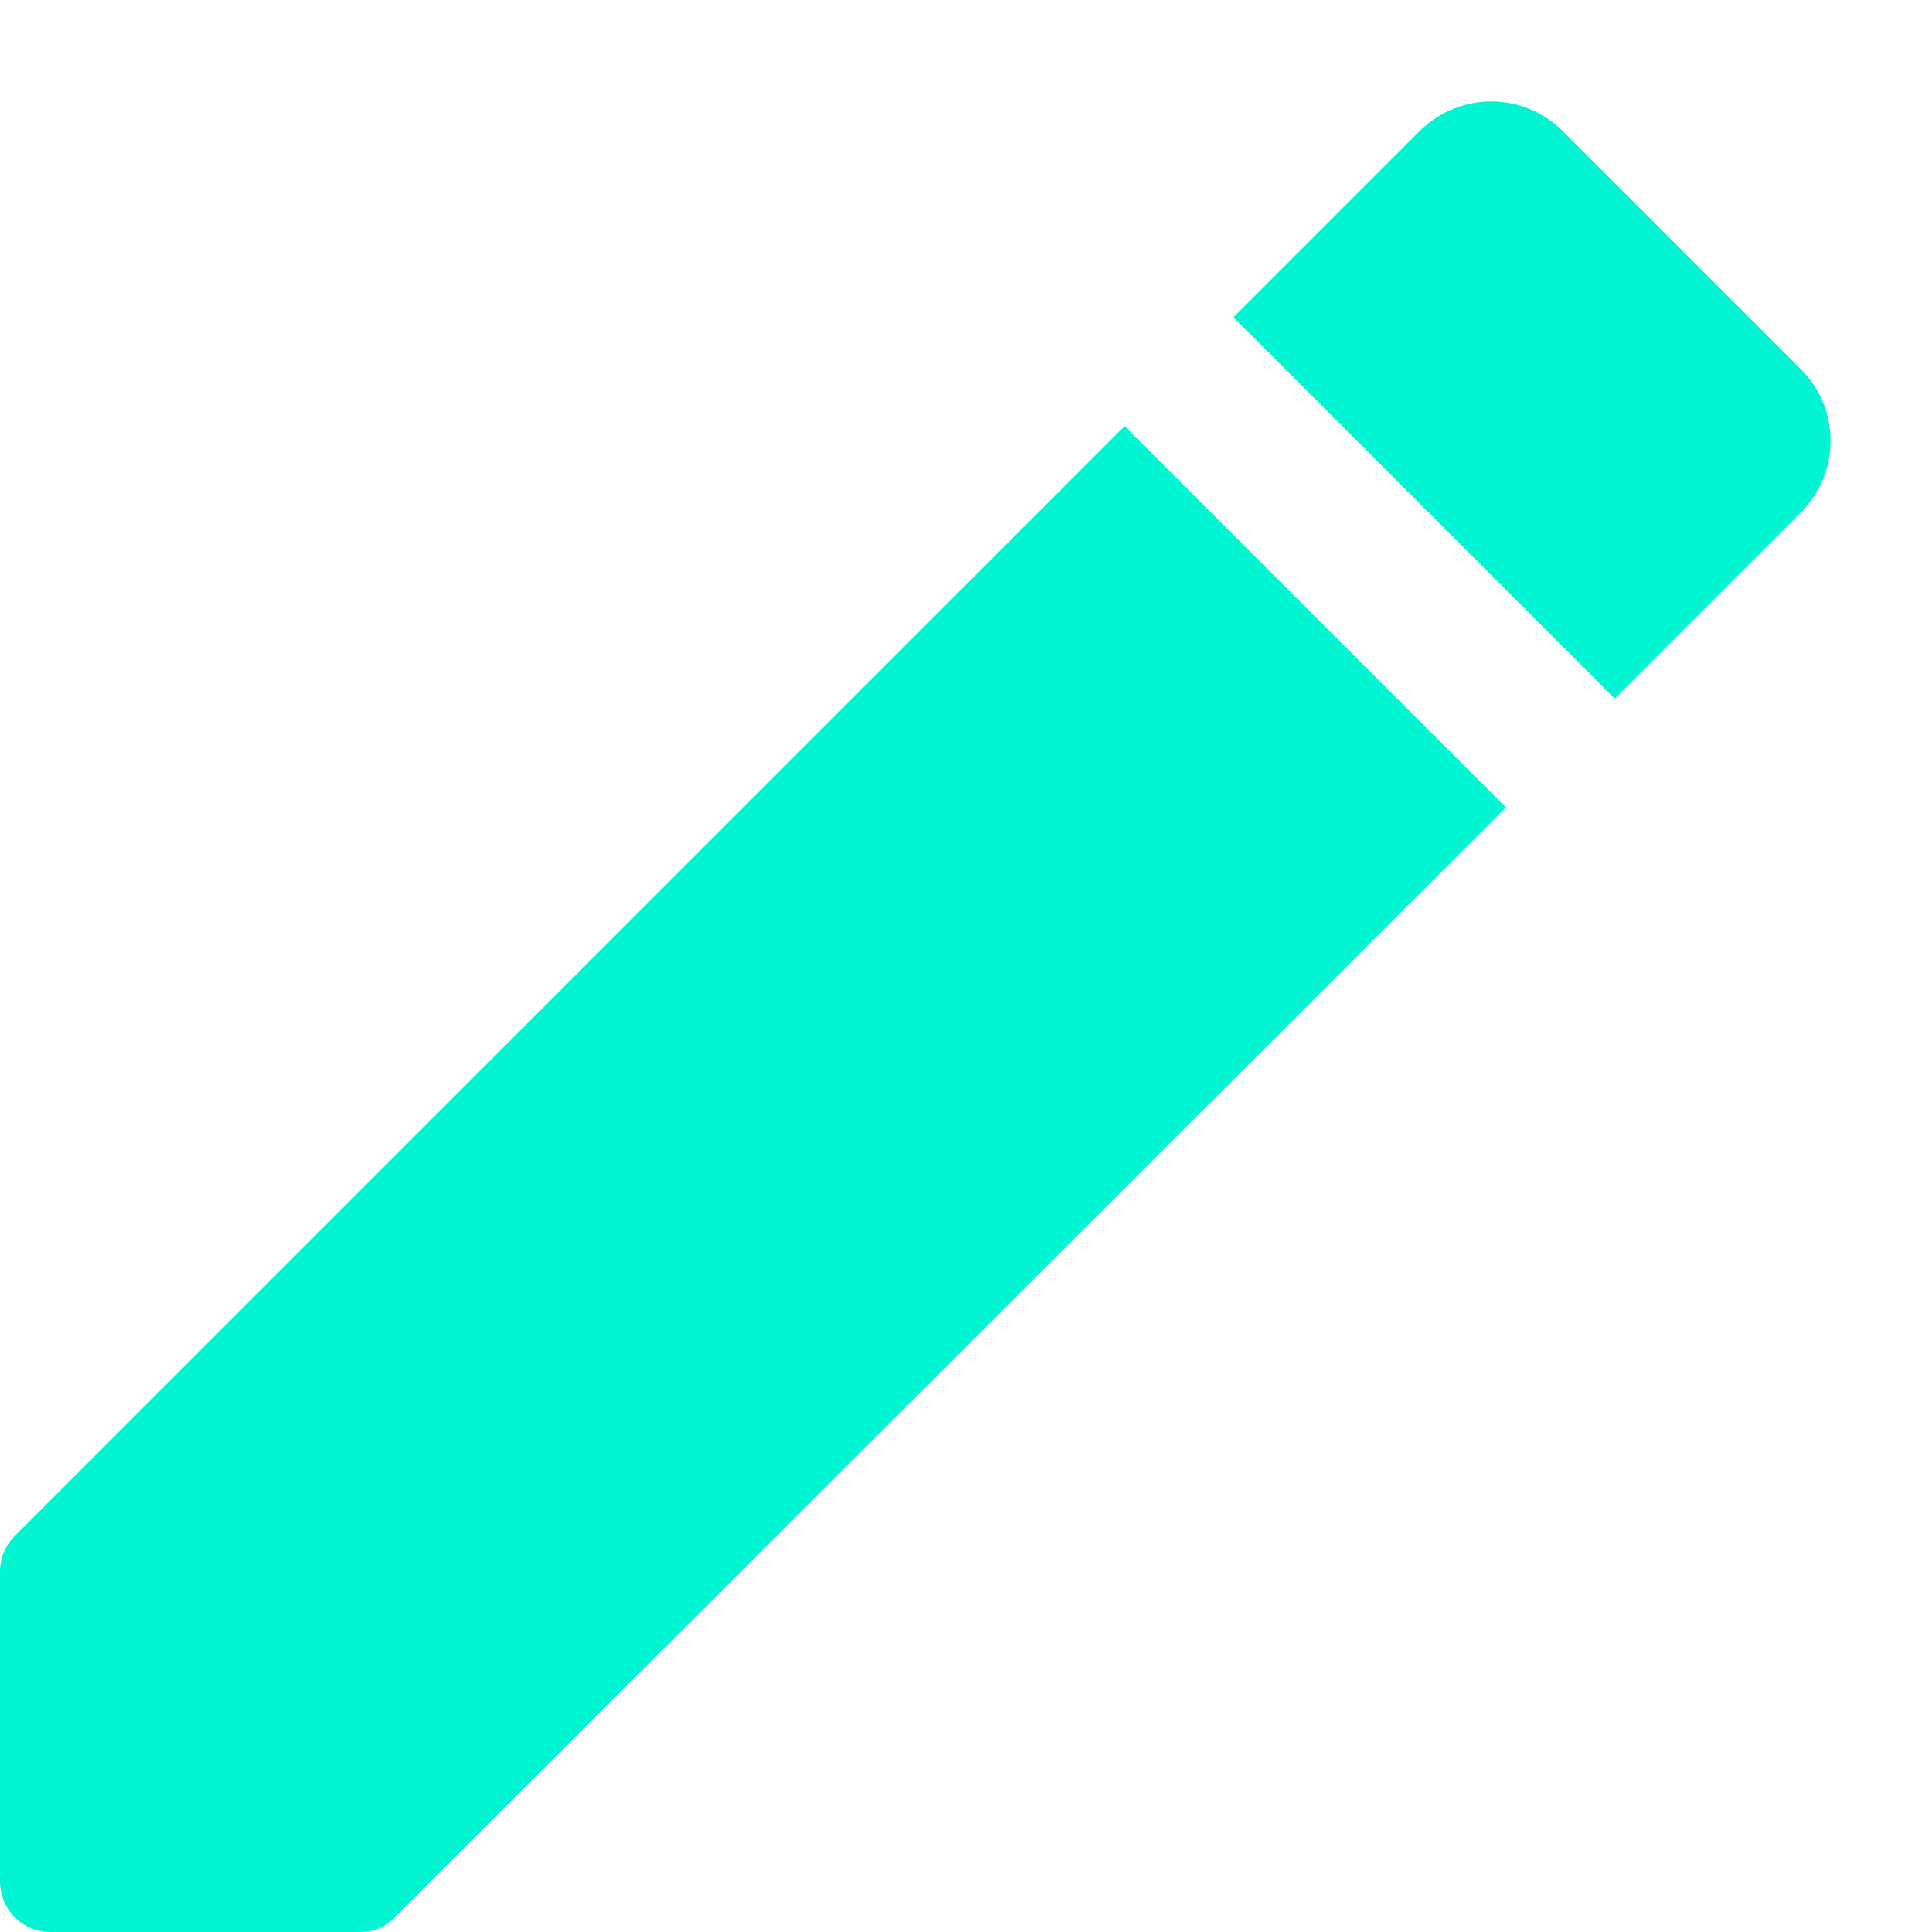
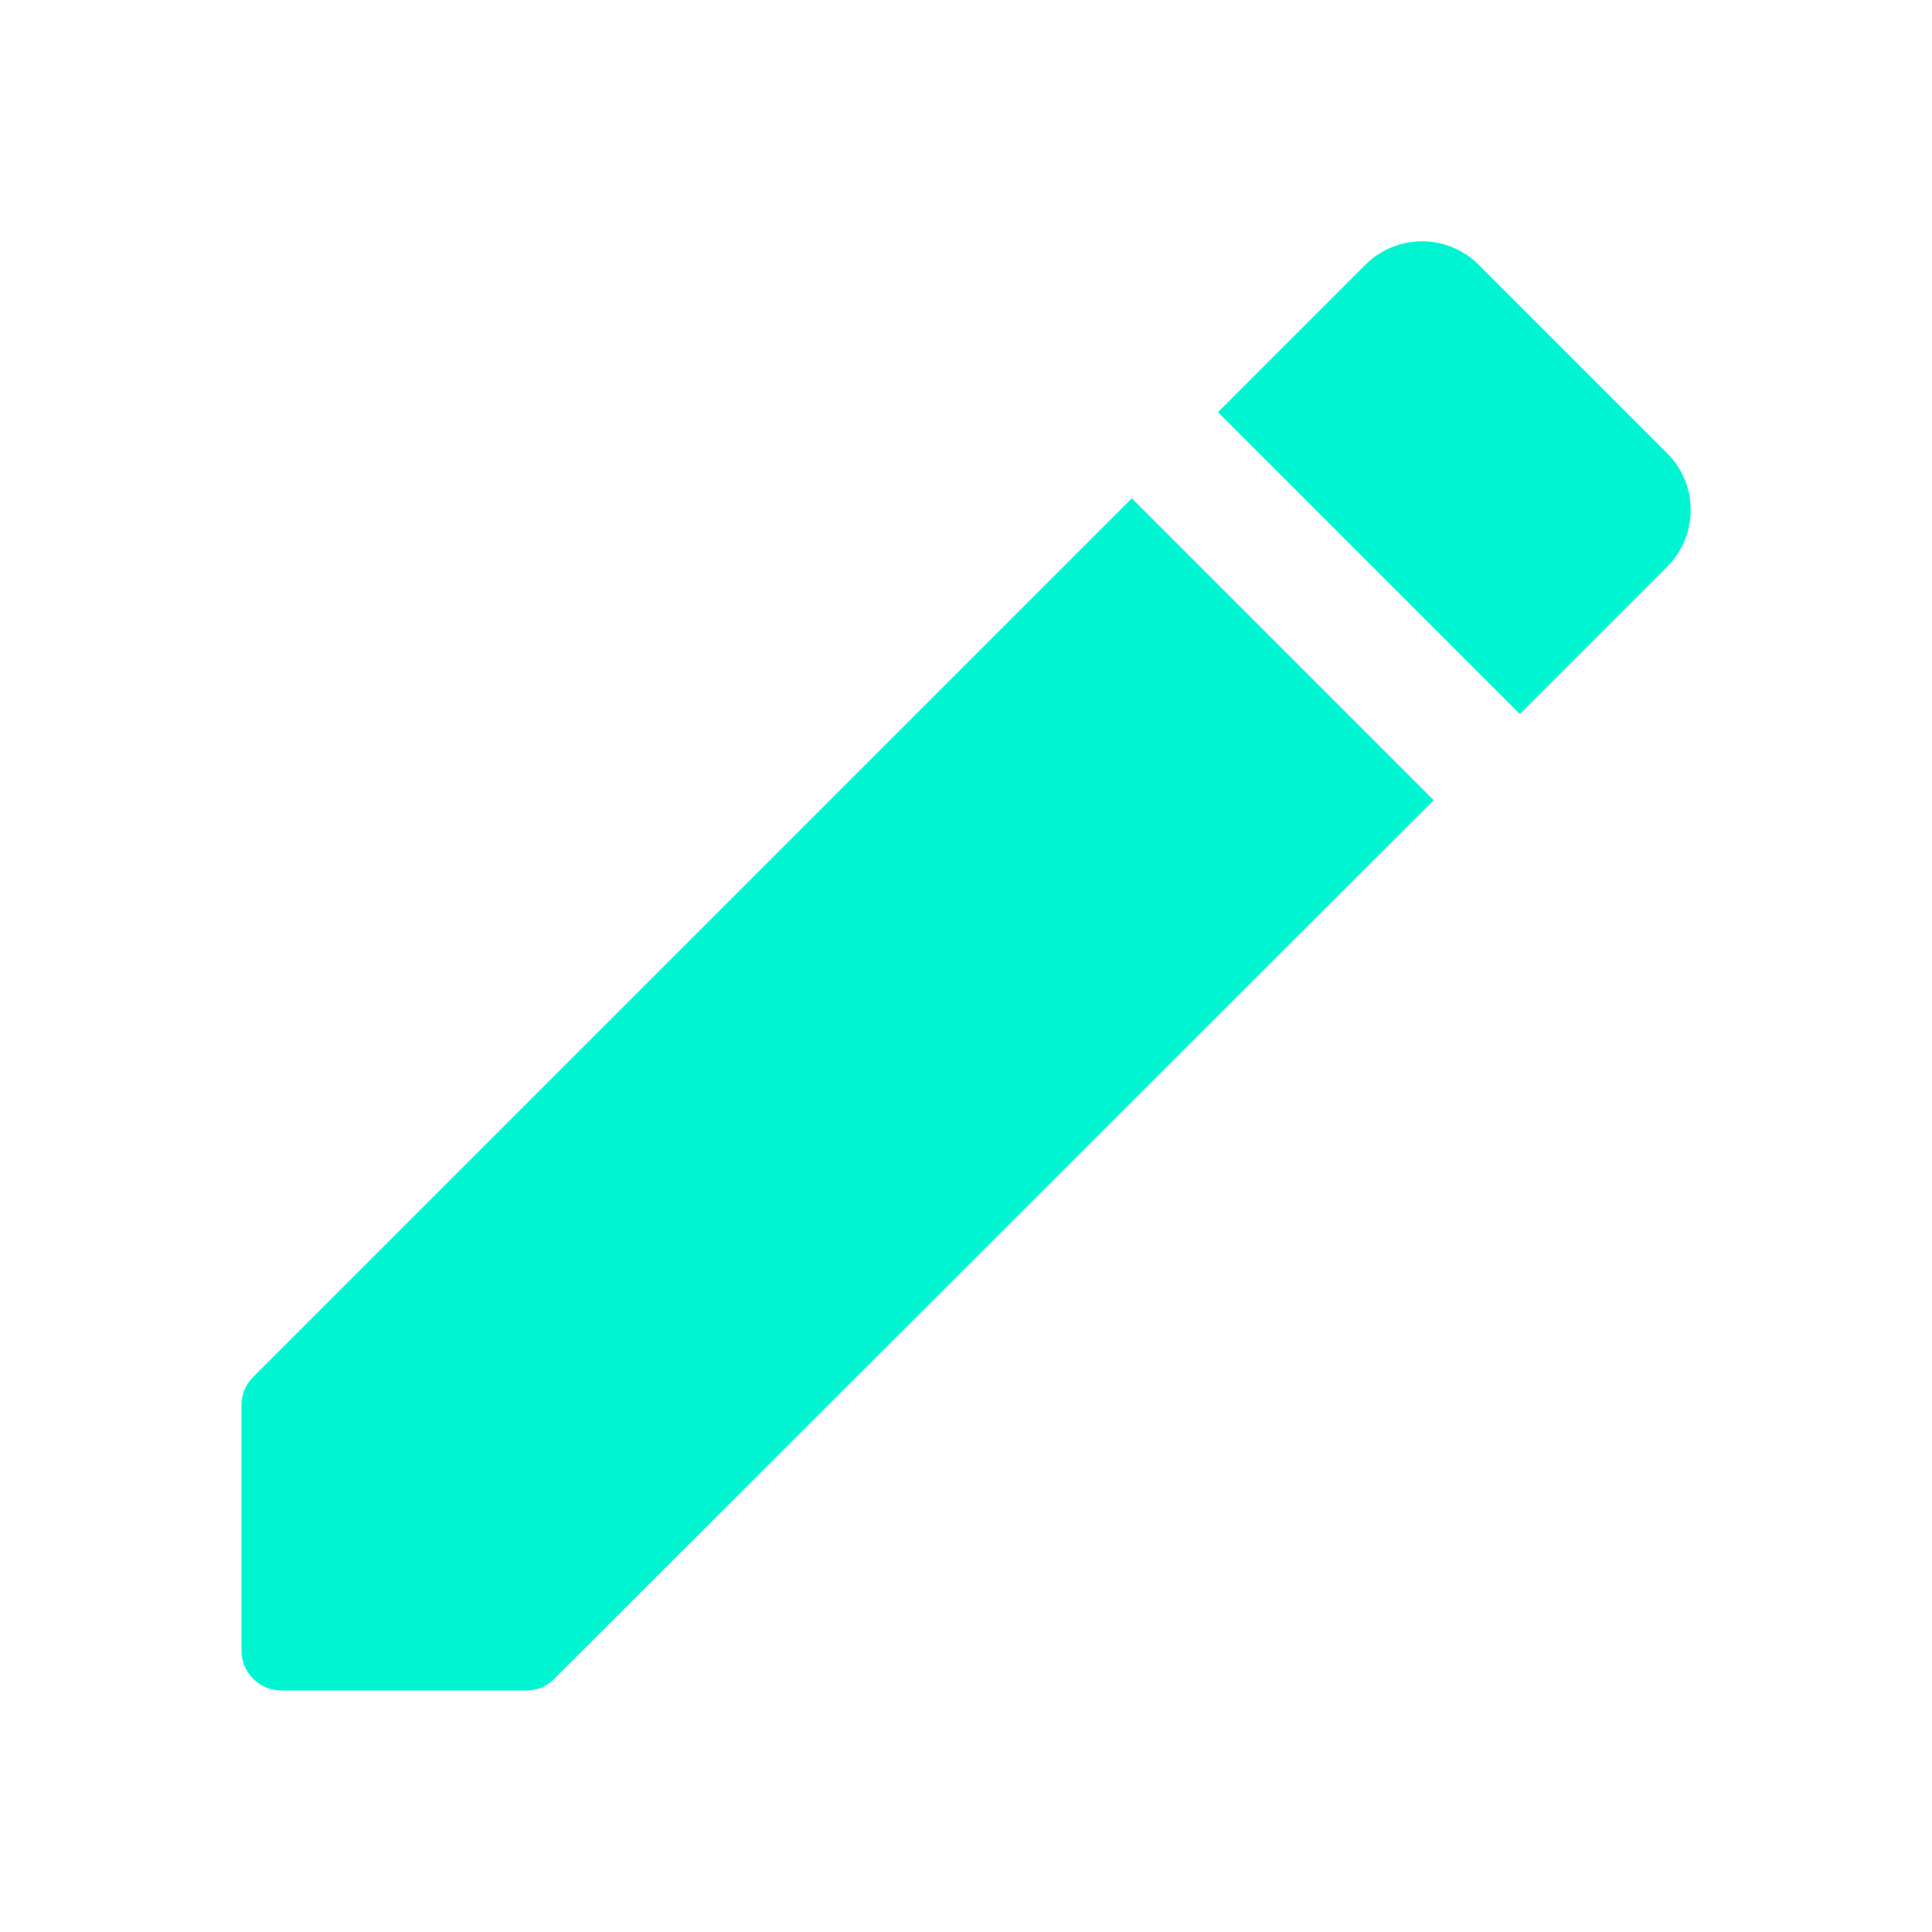
- <svg xmlns="http://www.w3.org/2000/svg" width="19" height="19" viewBox="0 0 19 19" fill="none">
-   <path d="M0 15.46V18.5C0 18.78 0.22 19 0.5 19H3.54C3.67 19 3.8 18.95 3.89 18.85L14.81 7.94L11.06 4.19L0.15 15.1C0.05 15.2 0 15.32 0 15.46ZM17.71 5.04C18.1 4.65 18.1 4.02 17.71 3.63L15.37 1.29C14.98 0.9 14.35 0.9 13.96 1.29L12.13 3.12L15.88 6.87L17.71 5.04Z" fill="#00F6D2" />
+ <svg xmlns="http://www.w3.org/2000/svg" width="24" height="24" viewBox="0 0 24 24" fill="none">
+   <path d="M3 17.46V20.5C3 20.78 3.22 21 3.5 21H6.54C6.67 21 6.8 20.95 6.89 20.85L17.81 9.94L14.06 6.19L3.15 17.1C3.05 17.2 3 17.32 3 17.46ZM20.71 7.04C21.1 6.65 21.1 6.02 20.71 5.63L18.37 3.29C17.98 2.9 17.35 2.9 16.96 3.29L15.13 5.12L18.88 8.87L20.71 7.04Z" fill="#00F6D2" />
</svg>
